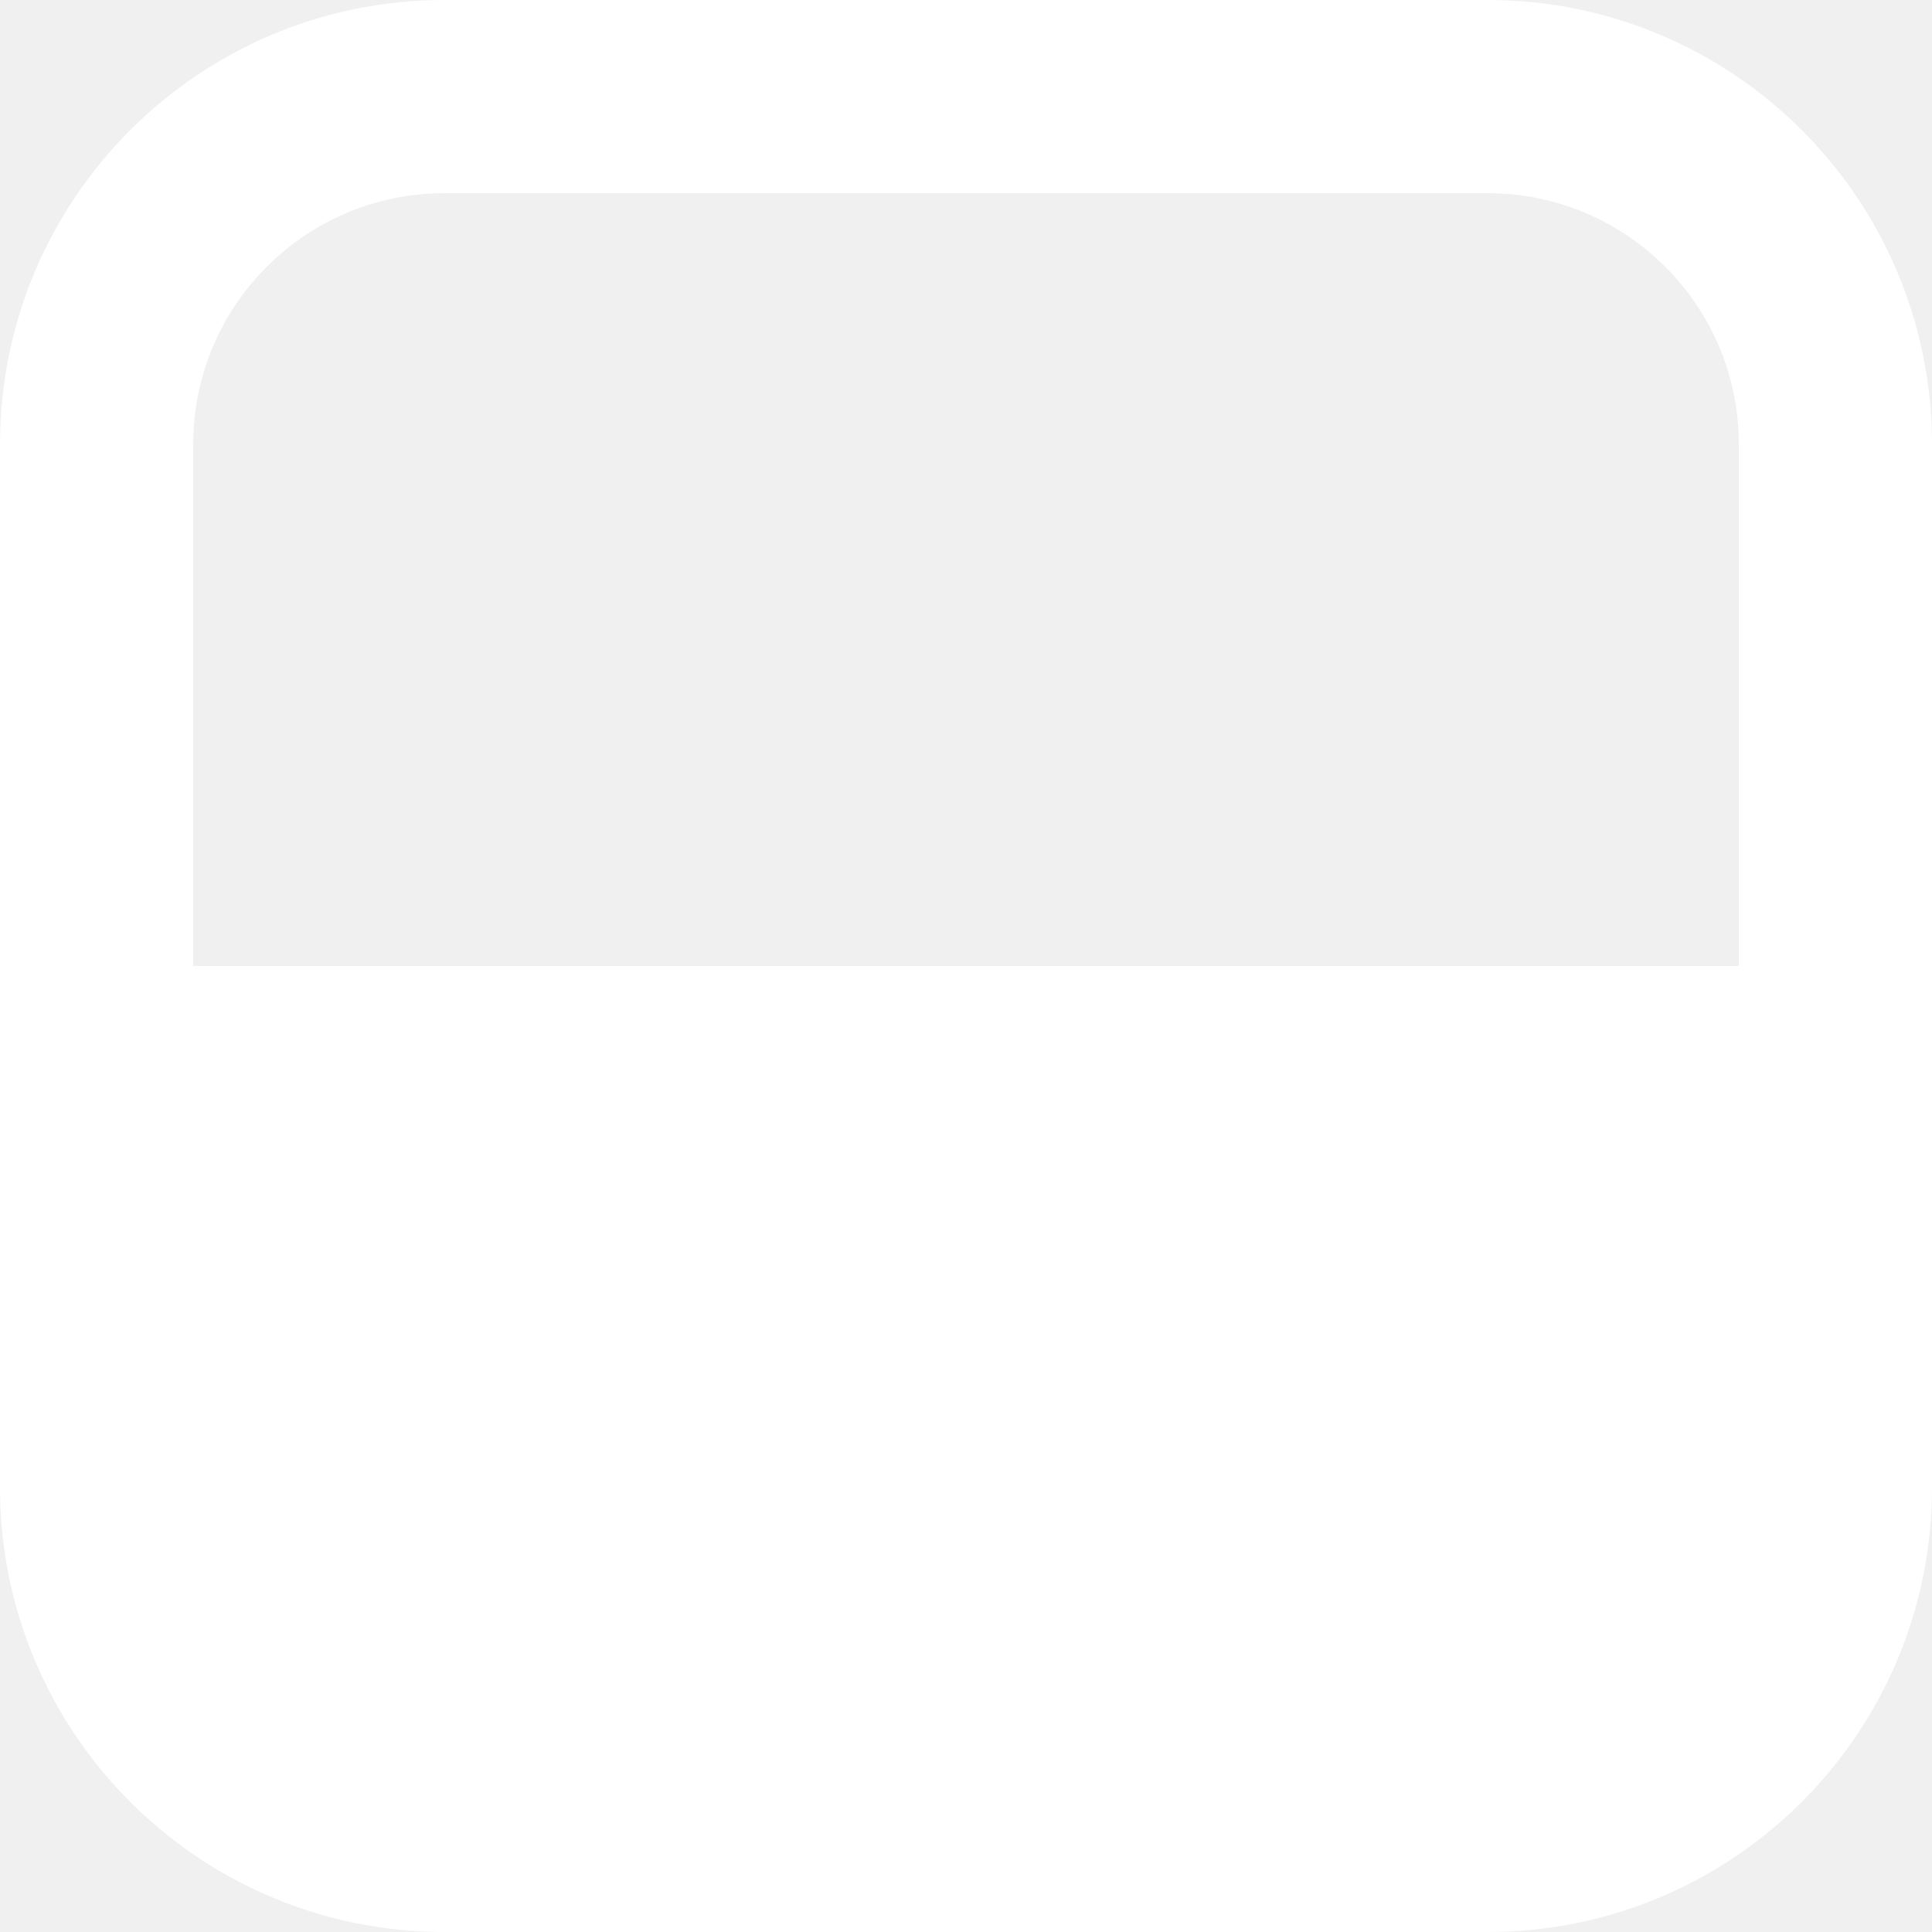
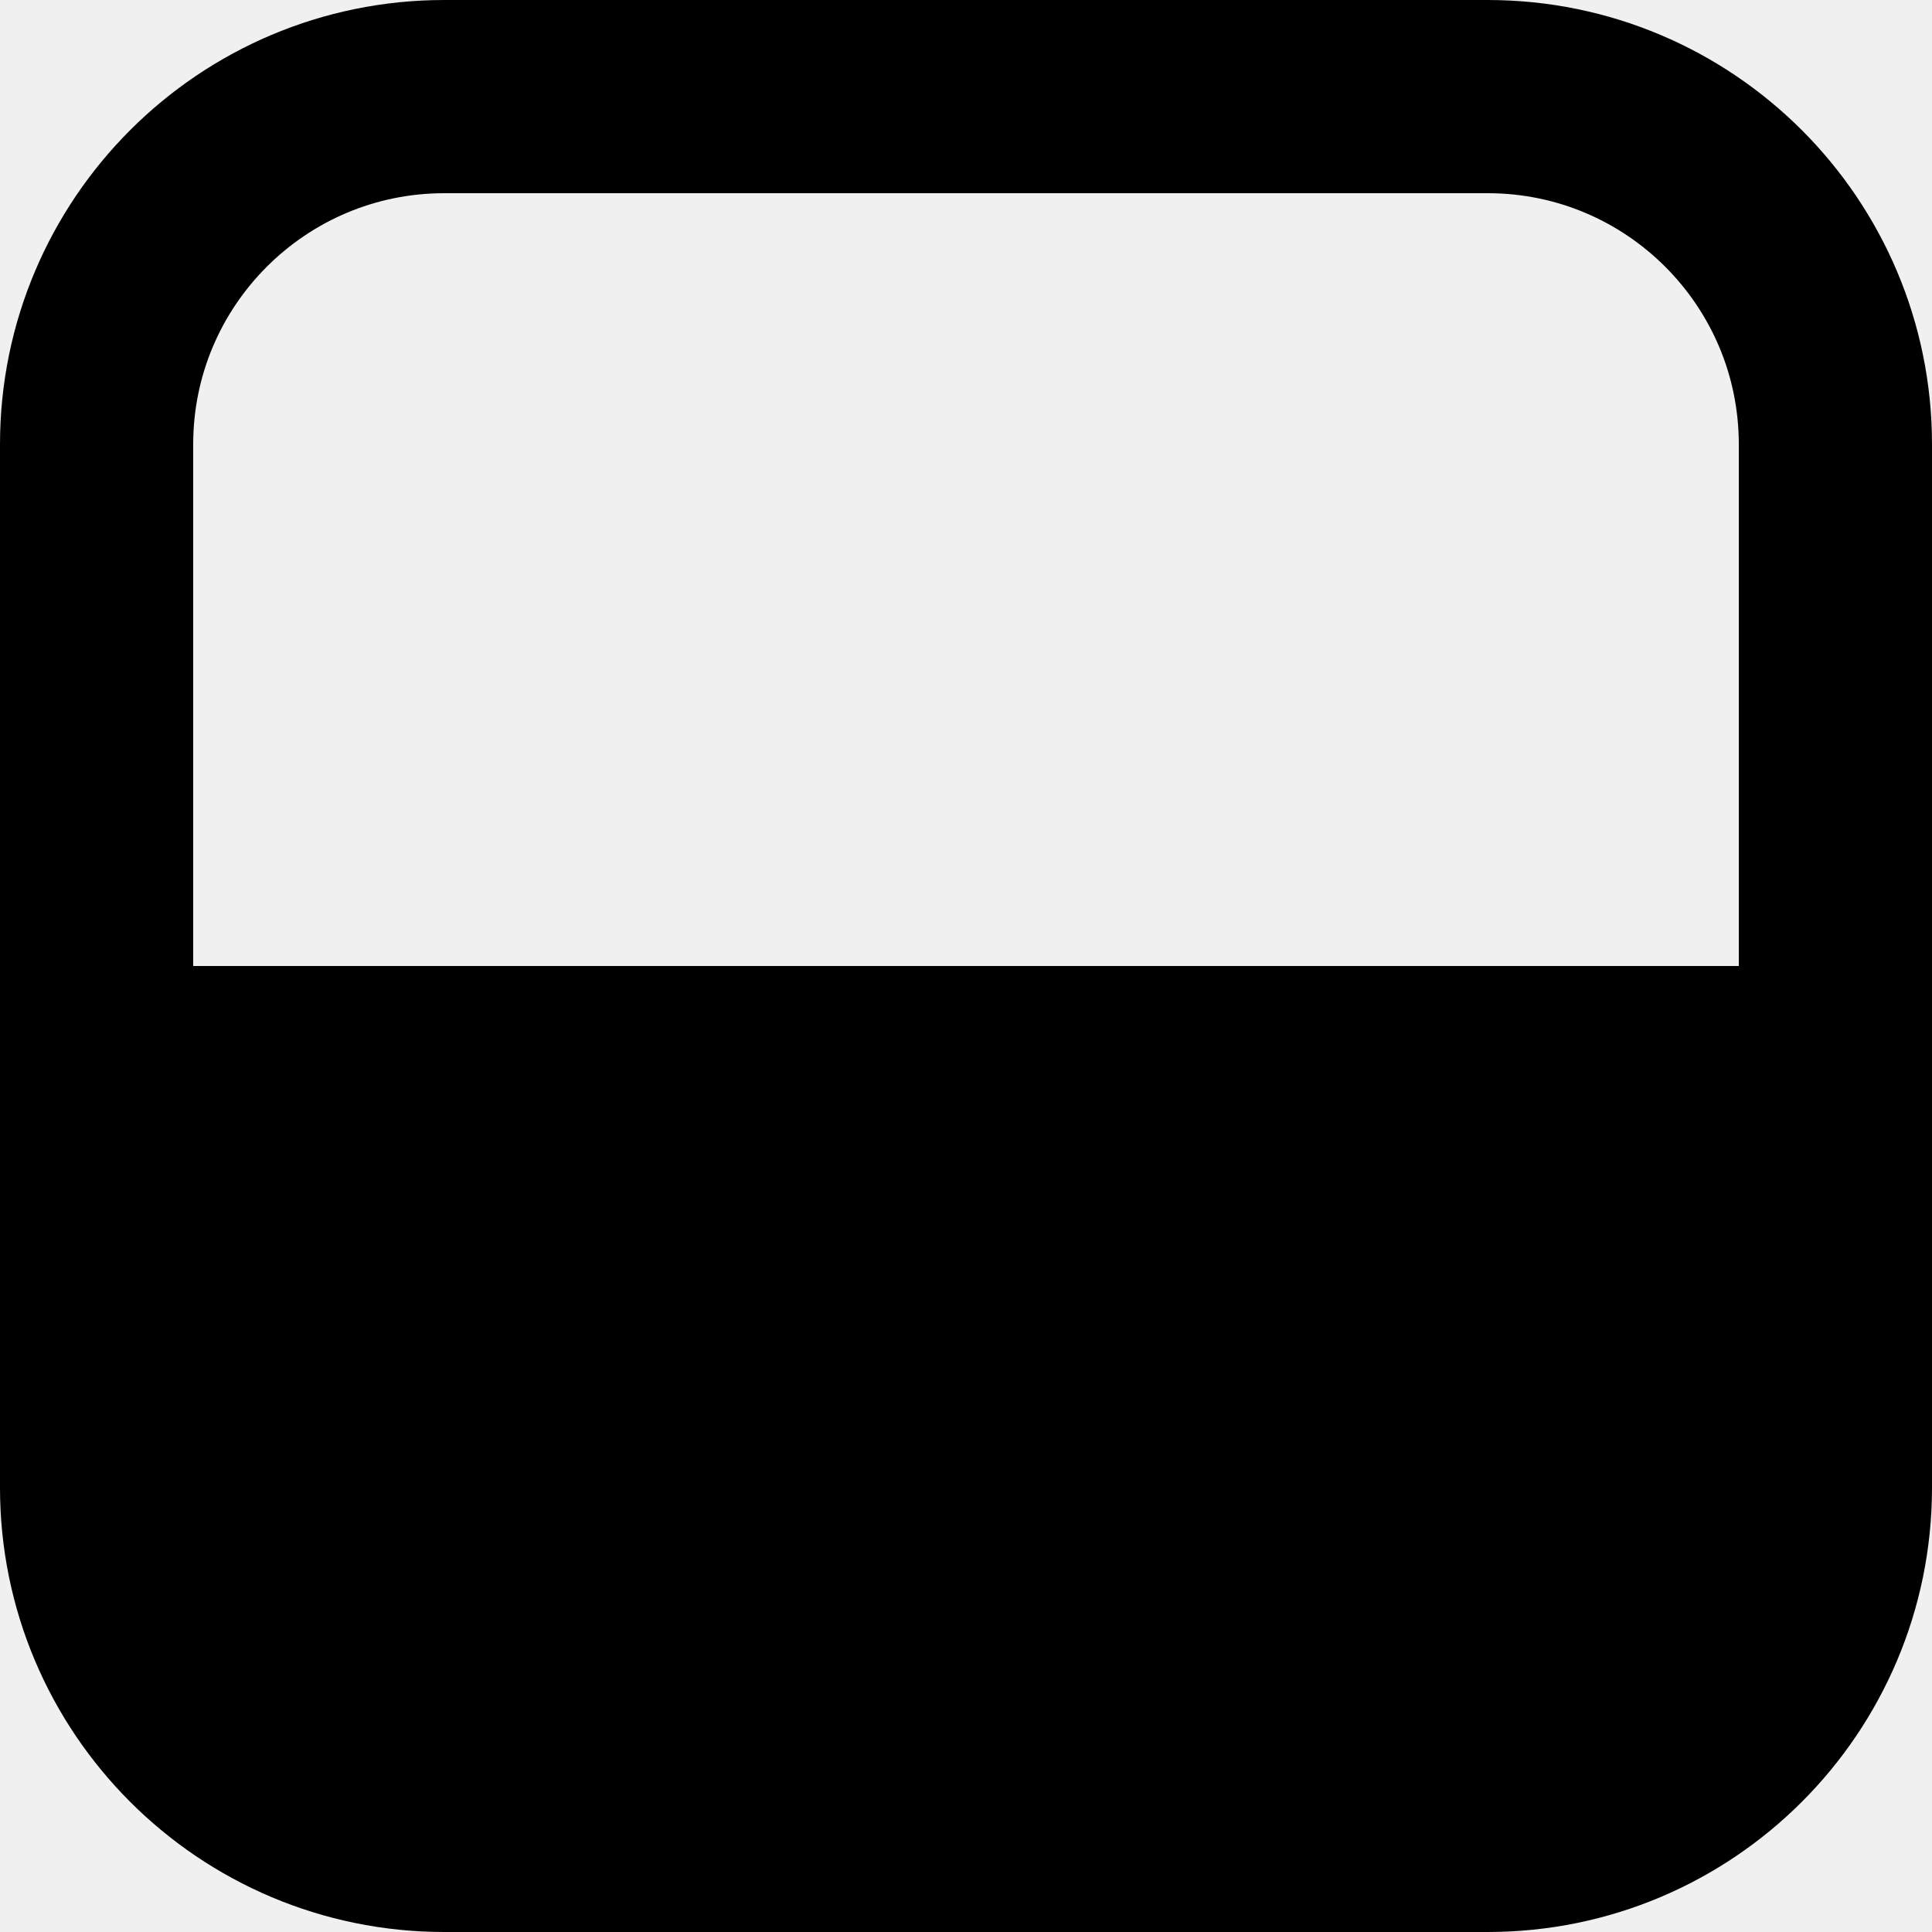
<svg xmlns="http://www.w3.org/2000/svg" width="100" height="100" viewBox="0 0 100 100" fill="none">
  <g clip-path="url(#clip0_17_17)">
-     <rect x="5" y="5" width="90" height="90" rx="18" stroke="white" stroke-width="10" />
-     <rect x="9" y="50" width="82" height="42" fill="white" />
+     <rect x="5" y="5" width="90" height="90" rx="18" stroke="currentColor" stroke-width="10" />
+     <rect x="9" y="50" width="82" height="42" fill="currentColor" />
  </g>
  <defs>
    <clipPath id="clip0_17_17">
-       <rect width="100" height="100" fill="white" />
+       <rect width="100" height="100" fill="currentColor" />
    </clipPath>
  </defs>
</svg>
